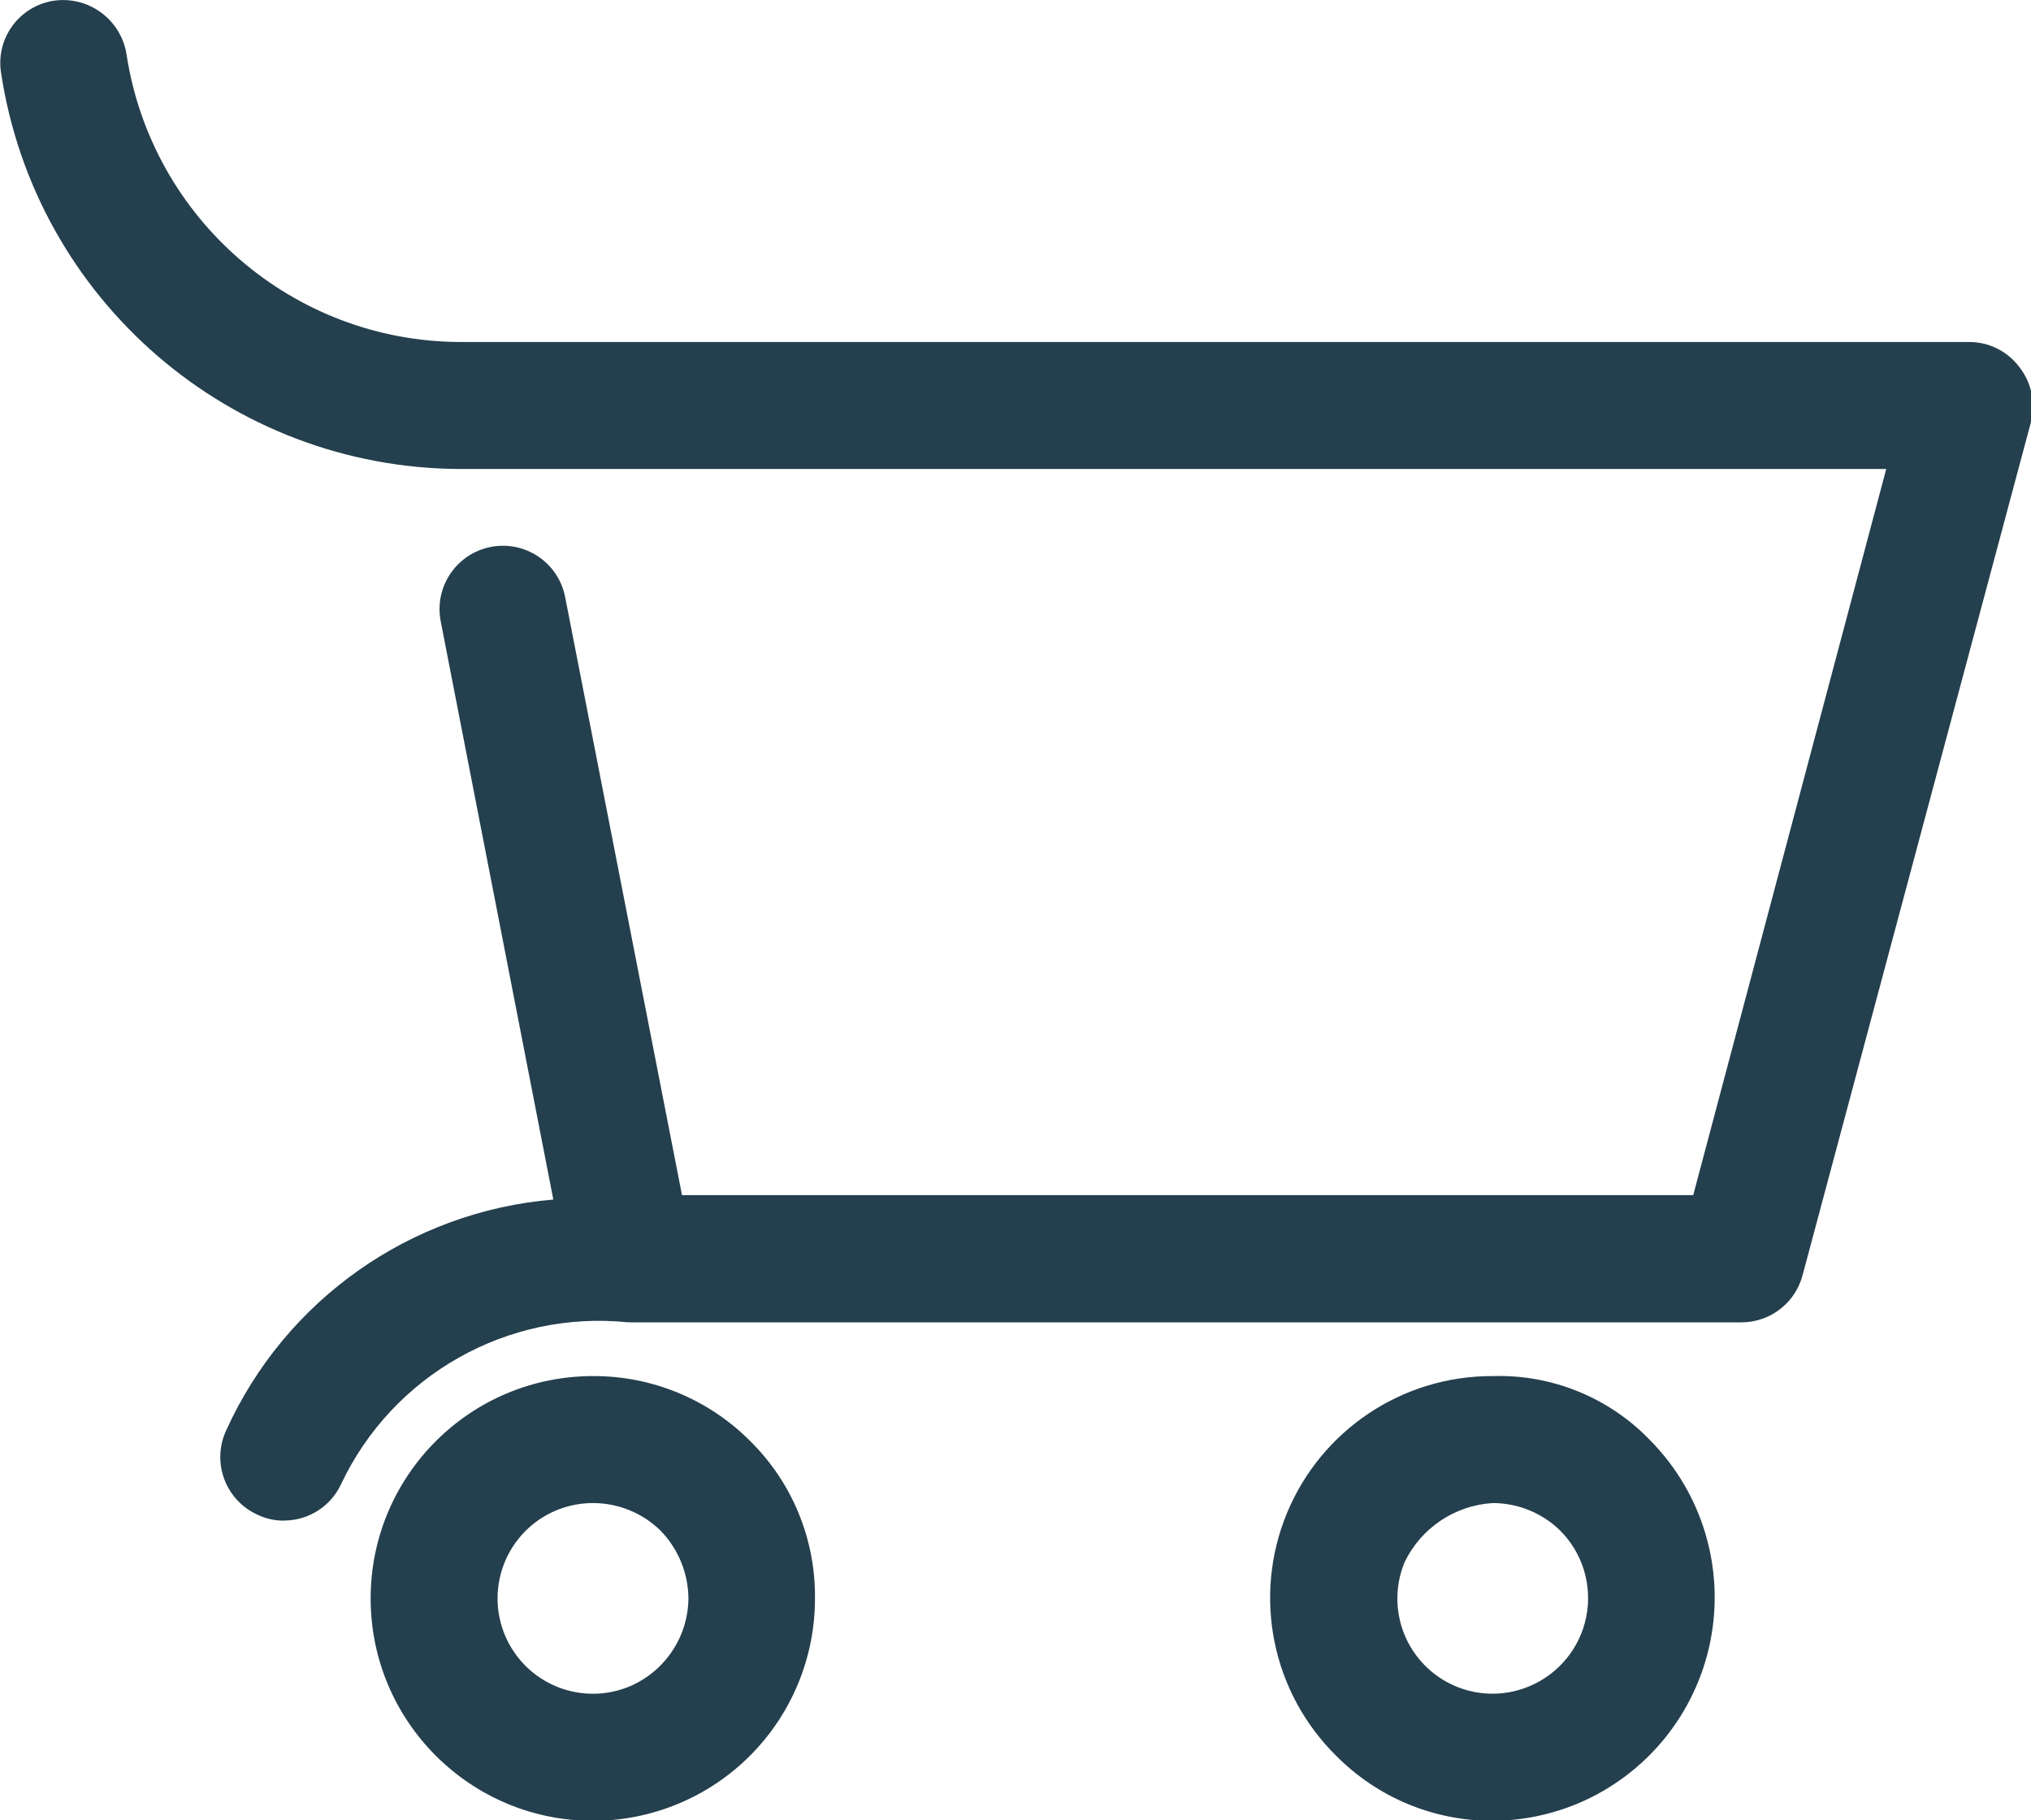
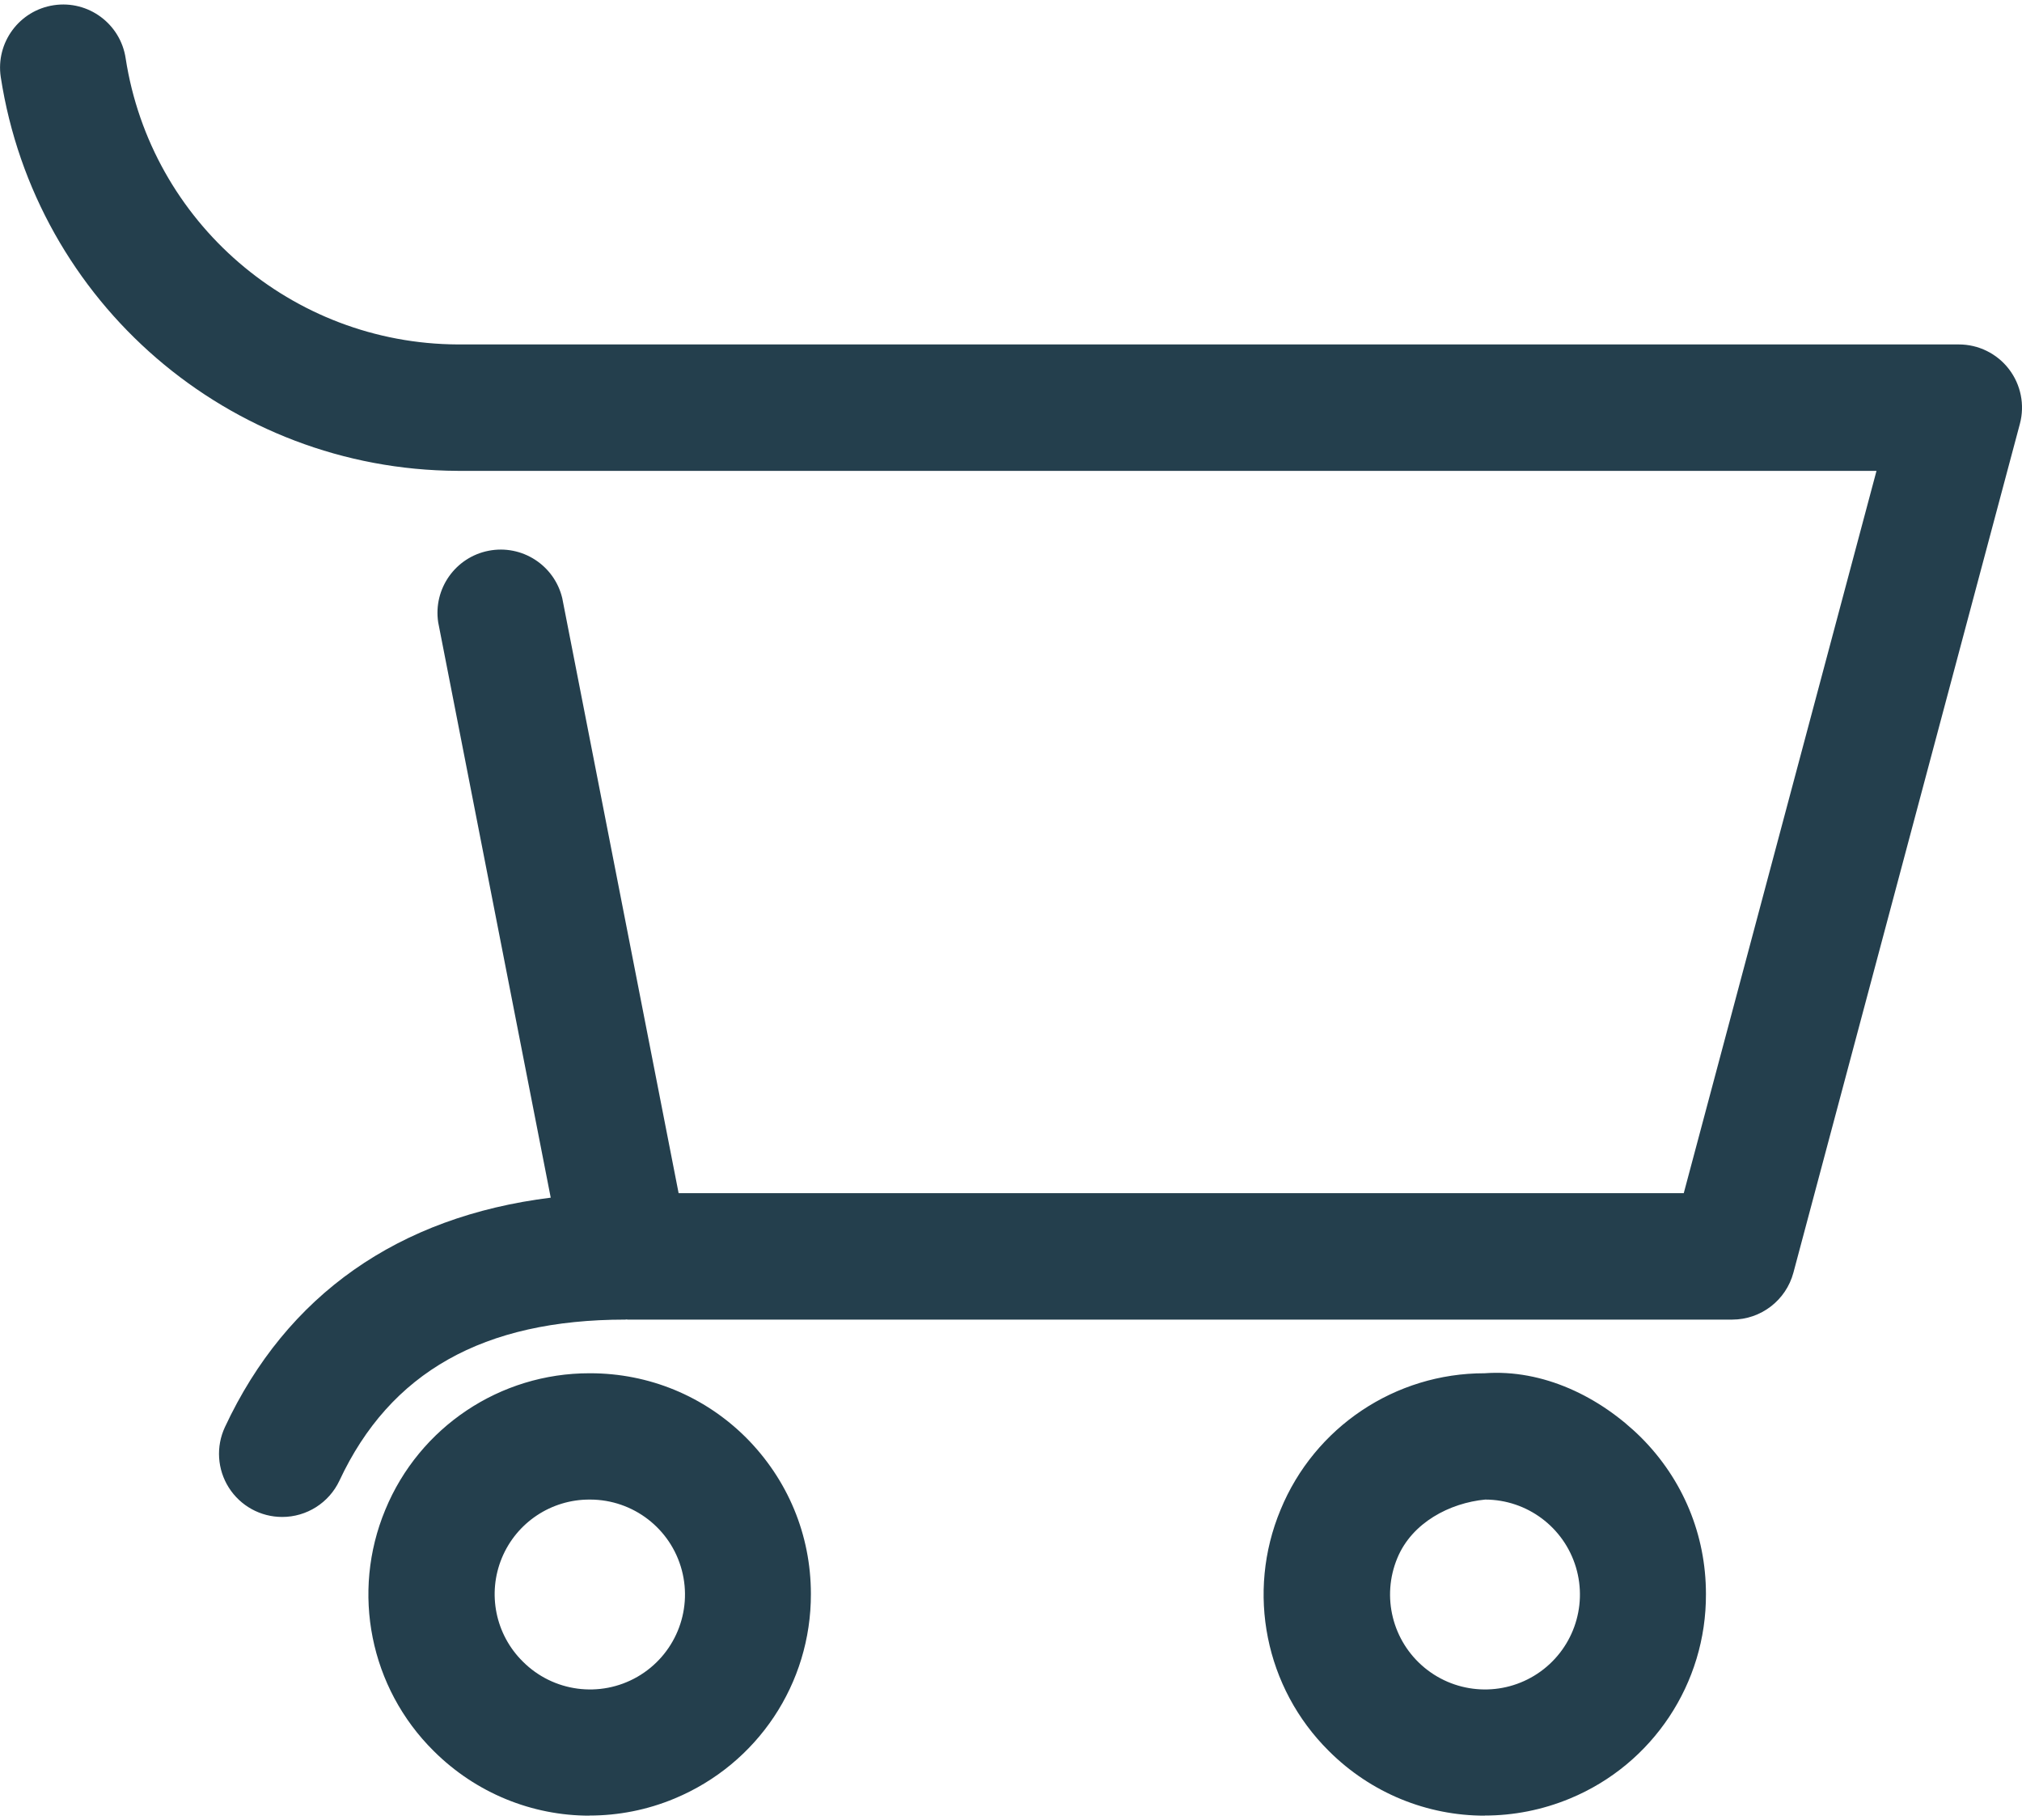
- <svg xmlns="http://www.w3.org/2000/svg" width="18.94" height="16.969" viewBox="0 0 18.94 16.969">
-   <path fill="#243f4d" fill-rule="evenodd" d="M1721.53,85.978a2.073,2.073,0,1,1,0-4.147h0a2.056,2.056,0,0,1,1.46.6,2.03,2.03,0,0,1,.61,1.466A2.071,2.071,0,0,1,1721.53,85.978Zm0-2.963h0a0.889,0.889,0,1,0,.34,1.71,0.9,0.9,0,0,0,.55-0.824,0.92,0.92,0,0,0-.26-0.629A0.9,0.9,0,0,0,1721.53,83.015Zm8.39,2.963a2.045,2.045,0,0,1-1.46-.607,2.068,2.068,0,0,1,1.46-3.54h0a1.953,1.953,0,0,1,1.47.6,2.085,2.085,0,0,1-.67,3.383A2.093,2.093,0,0,1,1729.92,85.978Zm0-2.963h0a0.978,0.978,0,0,0-.82.548,0.887,0.887,0,0,0,1.16,1.161,0.891,0.891,0,0,0,.29-1.452A0.9,0.9,0,0,0,1729.92,83.015Zm-11.27.164a0.562,0.562,0,0,1-.25-0.056,0.59,0.59,0,0,1-.29-0.787,3.686,3.686,0,0,1,3.05-2.151l-1.05-5.391a0.591,0.591,0,1,1,1.16-.228l1.09,5.578h9.43l1.8-6.771h-13.3a4.346,4.346,0,0,1-4.28-3.693,0.587,0.587,0,0,1,.49-0.673,0.6,0.6,0,0,1,.68.5,3.159,3.159,0,0,0,3.11,2.682h14.07a0.582,0.582,0,0,1,.47.232,0.594,0.594,0,0,1,.11.513l-2.13,7.956a0.59,0.59,0,0,1-.57.44h-10.36a0.03,0.03,0,0,0-.02,0,2.66,2.66,0,0,0-2.68,1.51A0.586,0.586,0,0,1,1718.65,83.178Z" transform="translate(-1716 -69)" />
+ <svg xmlns="http://www.w3.org/2000/svg" width="20" height="18" viewBox="0 0.043 20 17.915" fill="#243f4d">
+   <svg width="20" height="18" viewBox="2 1.998 18.956 16.98">
+     <path paint-order="stroke fill markers" fill-rule="evenodd" d="M7.526 18.978c-.536 0-1.063-.21-1.461-.607a2.066 2.066 0 0 1-.453-2.26 2.068 2.068 0 0 1 1.915-1.28h.006c.55 0 1.07.214 1.46.602.393.394.609.913.609 1.467.002.84-.5 1.593-1.277 1.917-.258.108-.53.16-.799.16zm.007-2.963h-.004a.887.887 0 0 0-.628 1.518.89.89 0 1 0 .632-1.518zm8.385 2.963c-.537 0-1.064-.21-1.461-.607a2.065 2.065 0 0 1-.452-2.26 2.065 2.065 0 0 1 1.913-1.28c.546-.04 1.08.218 1.468.603.392.393.607.912.607 1.466a2.064 2.064 0 0 1-1.274 1.917c-.26.108-.532.16-.8.16zm.006-2.963h-.001c-.331.032-.685.215-.823.548a.89.89 0 1 0 .824-.548zm-11.279.163a.592.592 0 0 1-.536-.843c.579-1.24 1.627-1.973 3.054-2.15L6.108 7.792a.593.593 0 0 1 1.163-.227l1.091 5.578h9.423l1.807-6.771H6.29A4.354 4.354 0 0 1 2.007 2.68a.591.591 0 1 1 1.171-.175 3.165 3.165 0 0 0 3.115 2.682h14.07a.592.592 0 0 1 .573.745l-2.123 7.956a.594.594 0 0 1-.573.44H7.885a.044.044 0 0 0-.023 0c-1.33 0-2.205.493-2.68 1.51a.593.593 0 0 1-.537.34z" />
+   </svg>
</svg>
